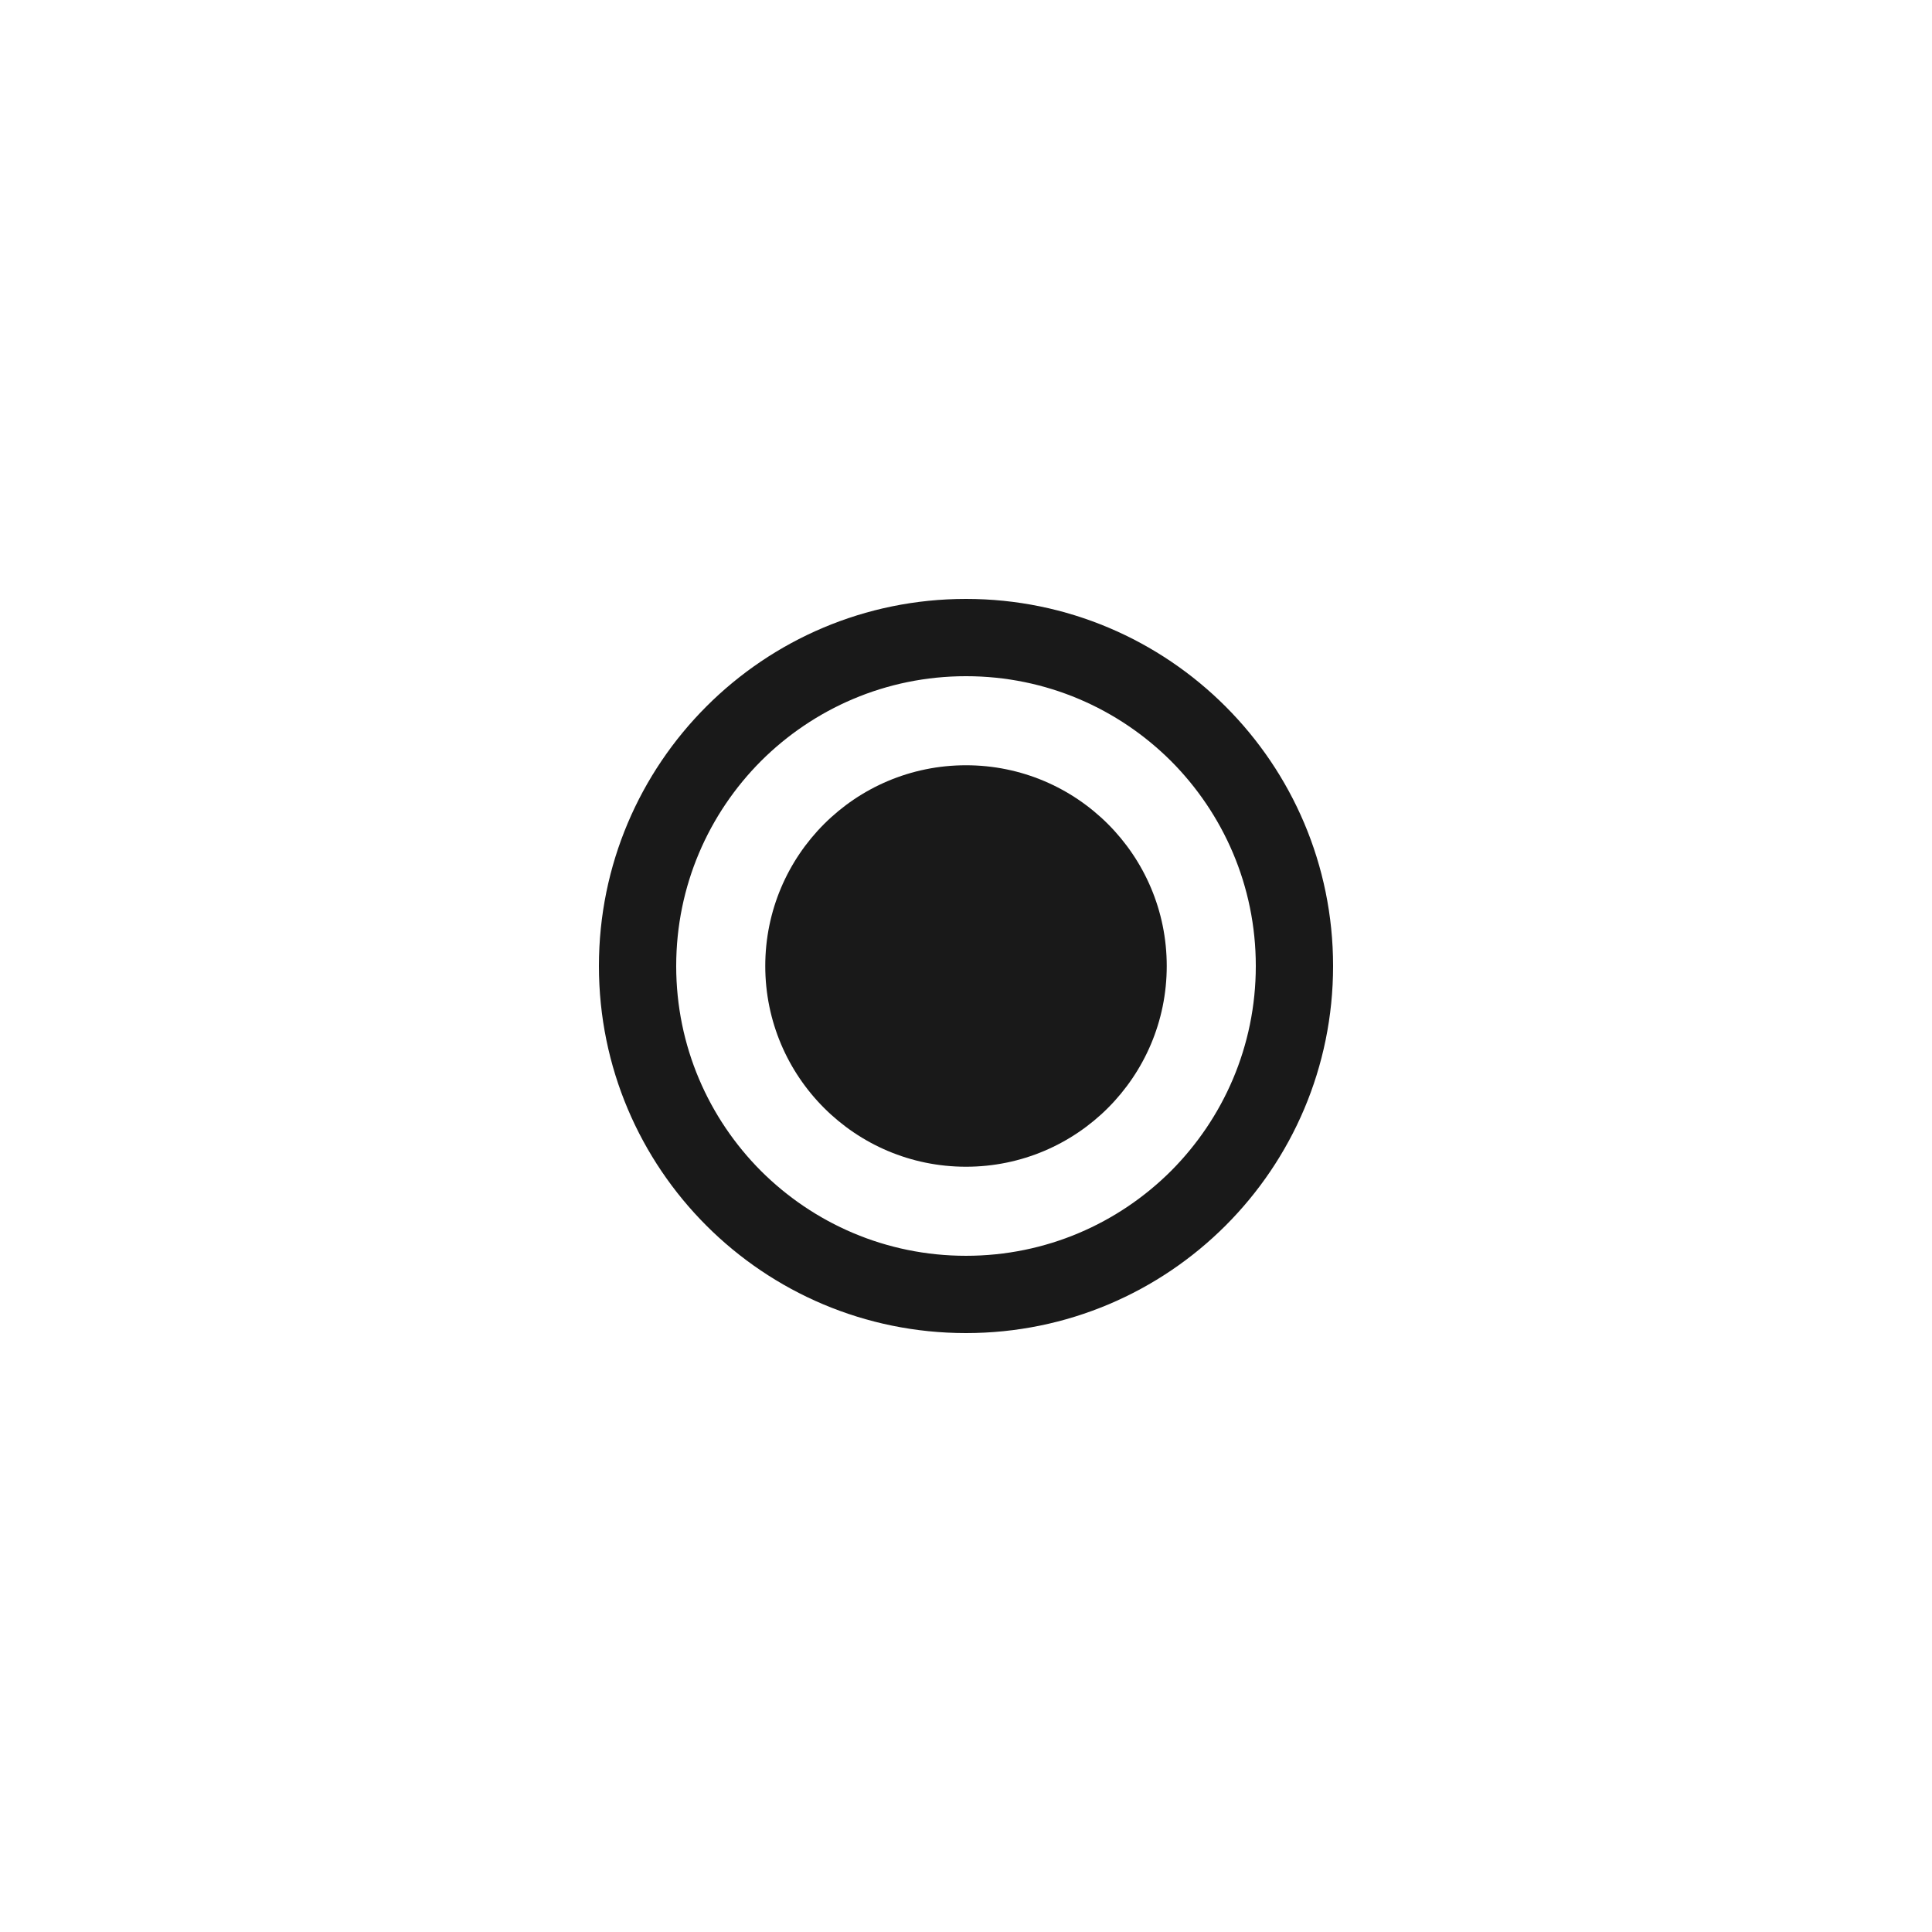
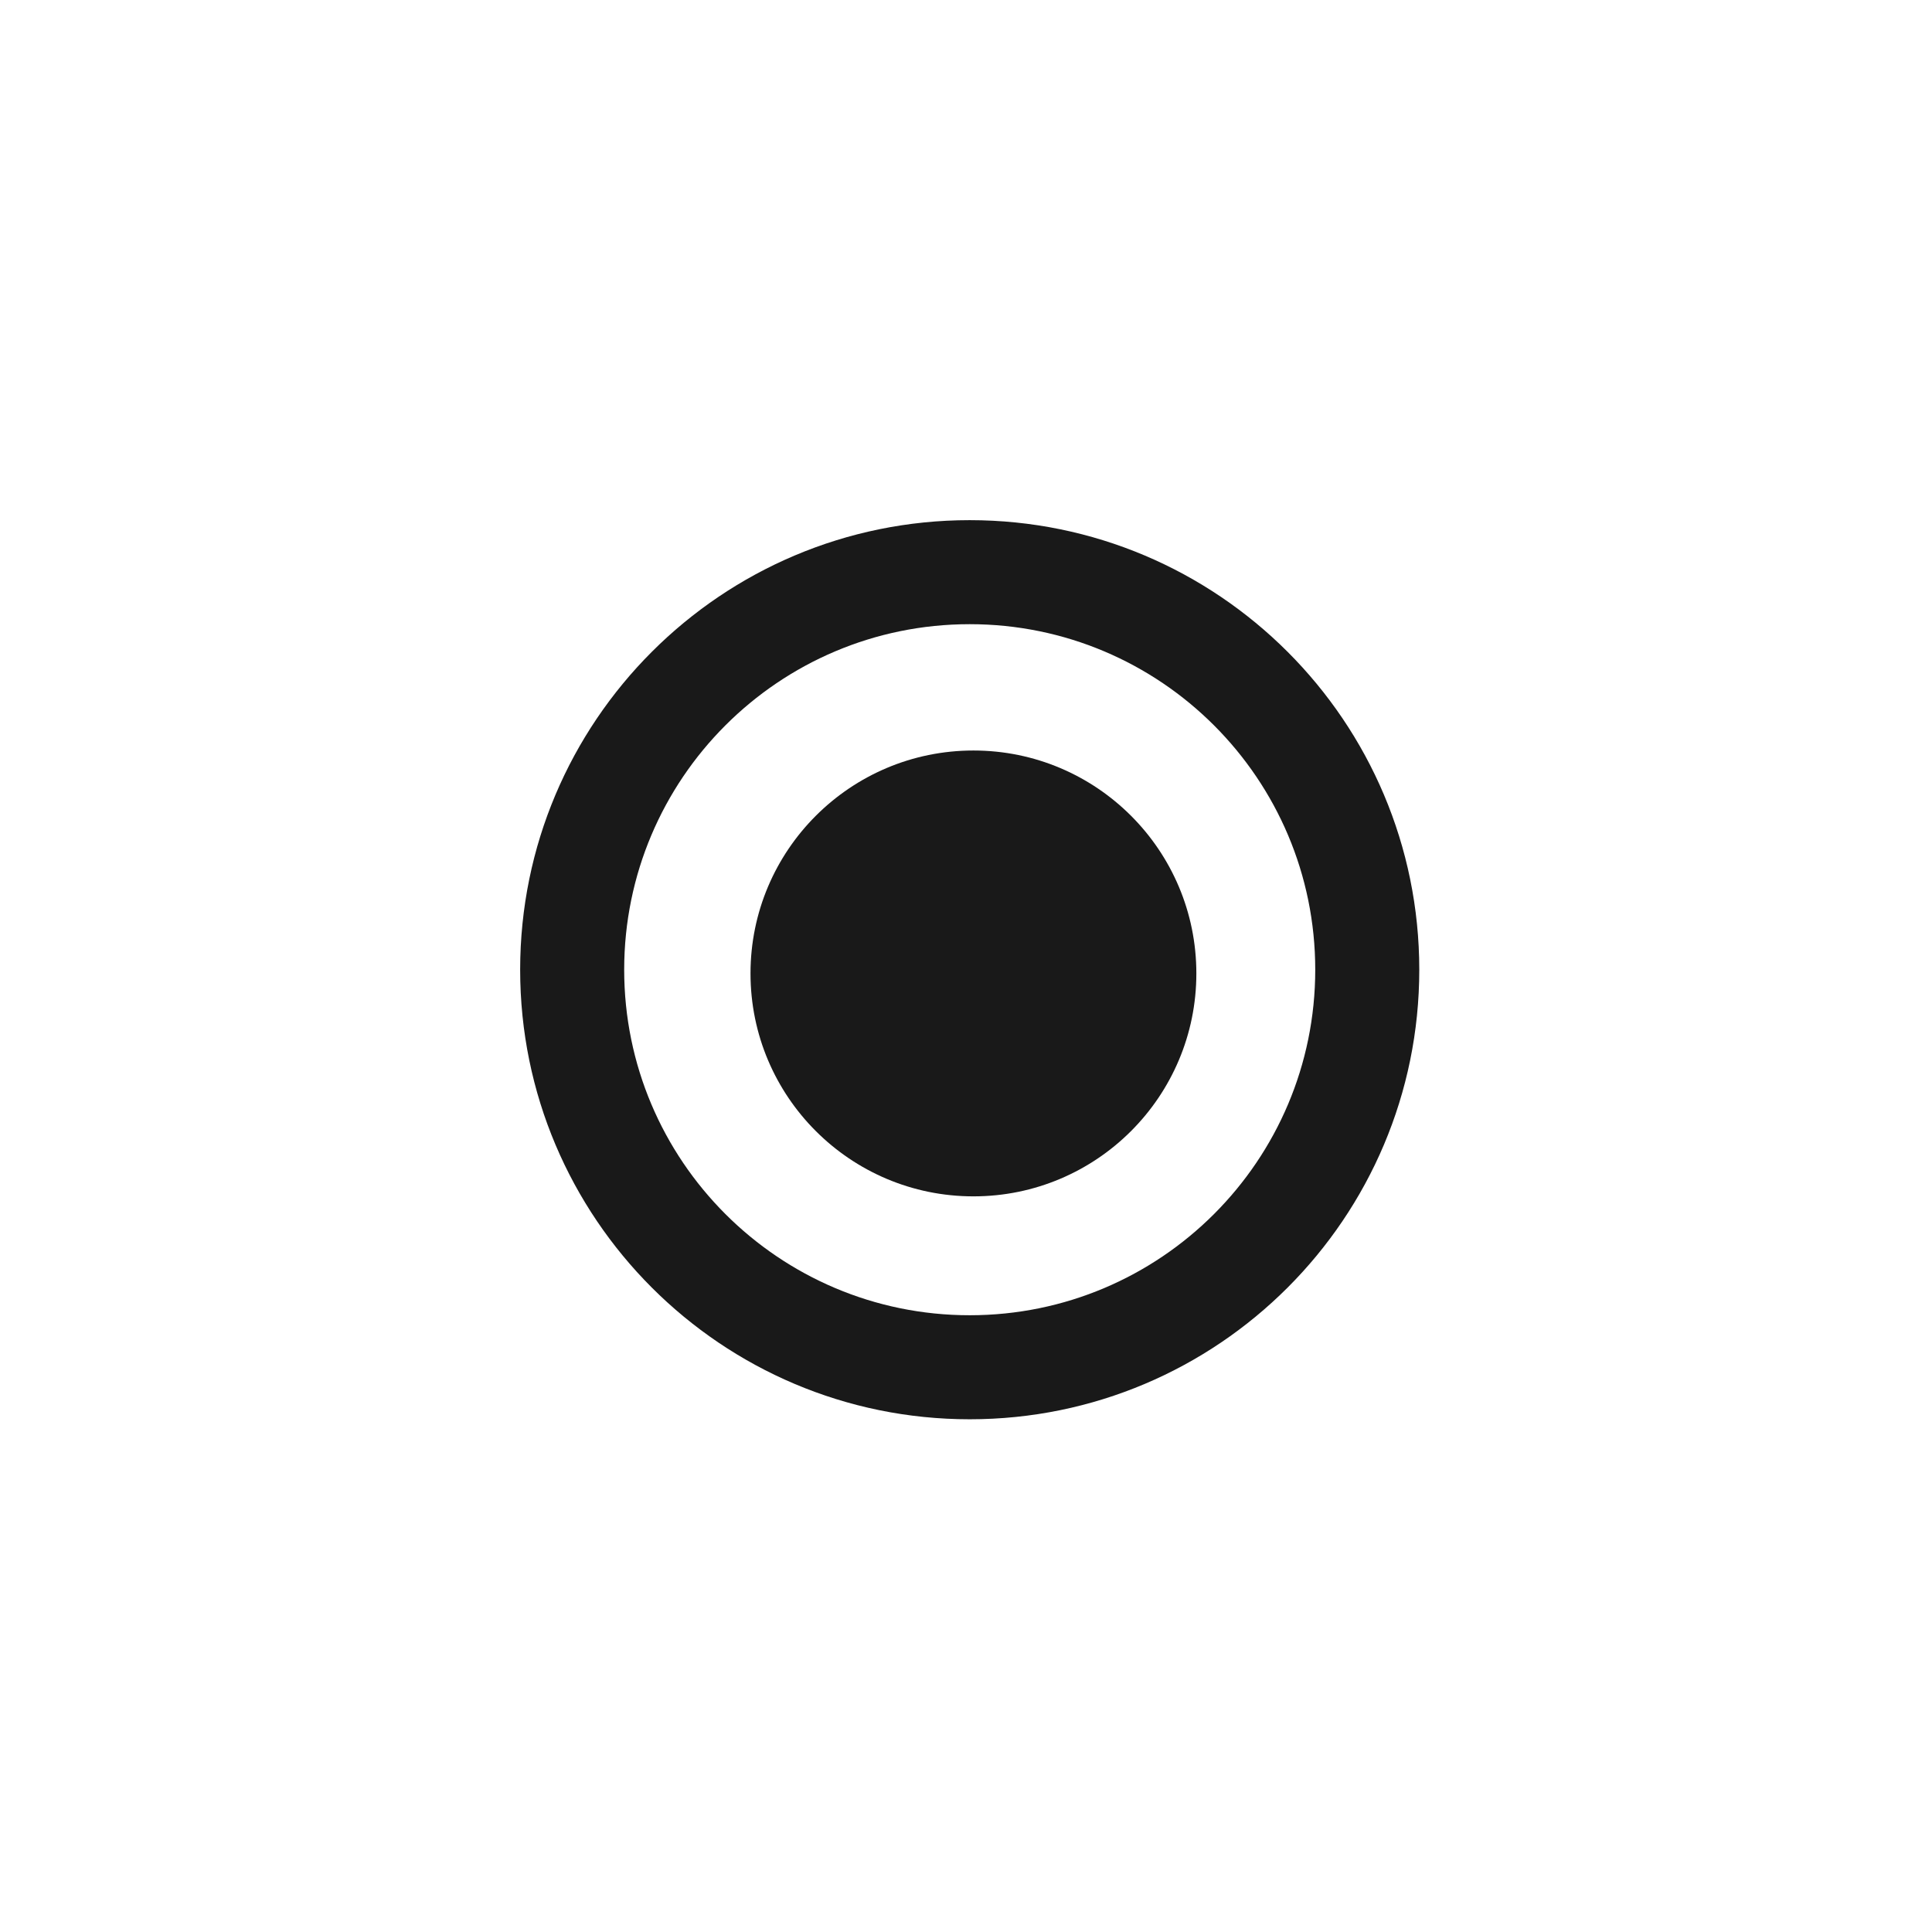
<svg xmlns="http://www.w3.org/2000/svg" width="260" height="260" viewBox="0 0 260 260" fill="none">
  <g opacity="0.9">
-     <path d="M130 157.014C144.92 157.014 157.015 144.919 157.015 130C157.015 115.08 144.92 102.985 130 102.985C115.081 102.985 102.986 115.08 102.986 130C102.986 144.919 115.081 157.014 130 157.014Z" fill="black" />
-     <path fill-rule="evenodd" clip-rule="evenodd" d="M130 80.6C157.274 80.6 179.4 102.725 179.4 130C179.4 157.3 157.274 179.4 130 179.4C102.7 179.4 80.6 157.3 80.6 130C80.6 102.725 102.7 80.6 130 80.6ZM102.415 102.414C95.368 109.486 91 119.21 91 130L90.999 129.999C90.999 140.79 95.367 150.514 102.414 157.585C109.486 164.631 119.209 168.999 130 168.999C140.791 168.999 150.515 164.632 157.587 157.585C164.632 150.514 169 140.79 169 130C169 119.21 164.633 109.485 157.587 102.414C150.515 95.367 140.791 90.999 130.001 90.999C119.211 90.999 109.486 95.367 102.415 102.414Z" fill="black" />
+     <path d="M131 161C147.568 161 161 147.568 161 131C161 114.432 147.568 101 131 101C114.432 101 101 114.432 101 131C101 147.568 114.432 161 131 161Z" fill="black" />
+     <path fill-rule="evenodd" clip-rule="evenodd" d="M70 130.5C70 163.913 97.087 191 130.5 191C163.913 191 191 163.913 191 130.5C191 97.087 163.913 70 130.5 70C97.087 70 70 97.087 70 130.5ZM84 130.5C84 156.181 104.819 177 130.5 177C156.181 177 177 156.181 177 130.5C177 104.819 156.181 84 130.5 84C104.819 84 84 104.819 84 130.5Z" fill="black" />
  </g>
</svg>
